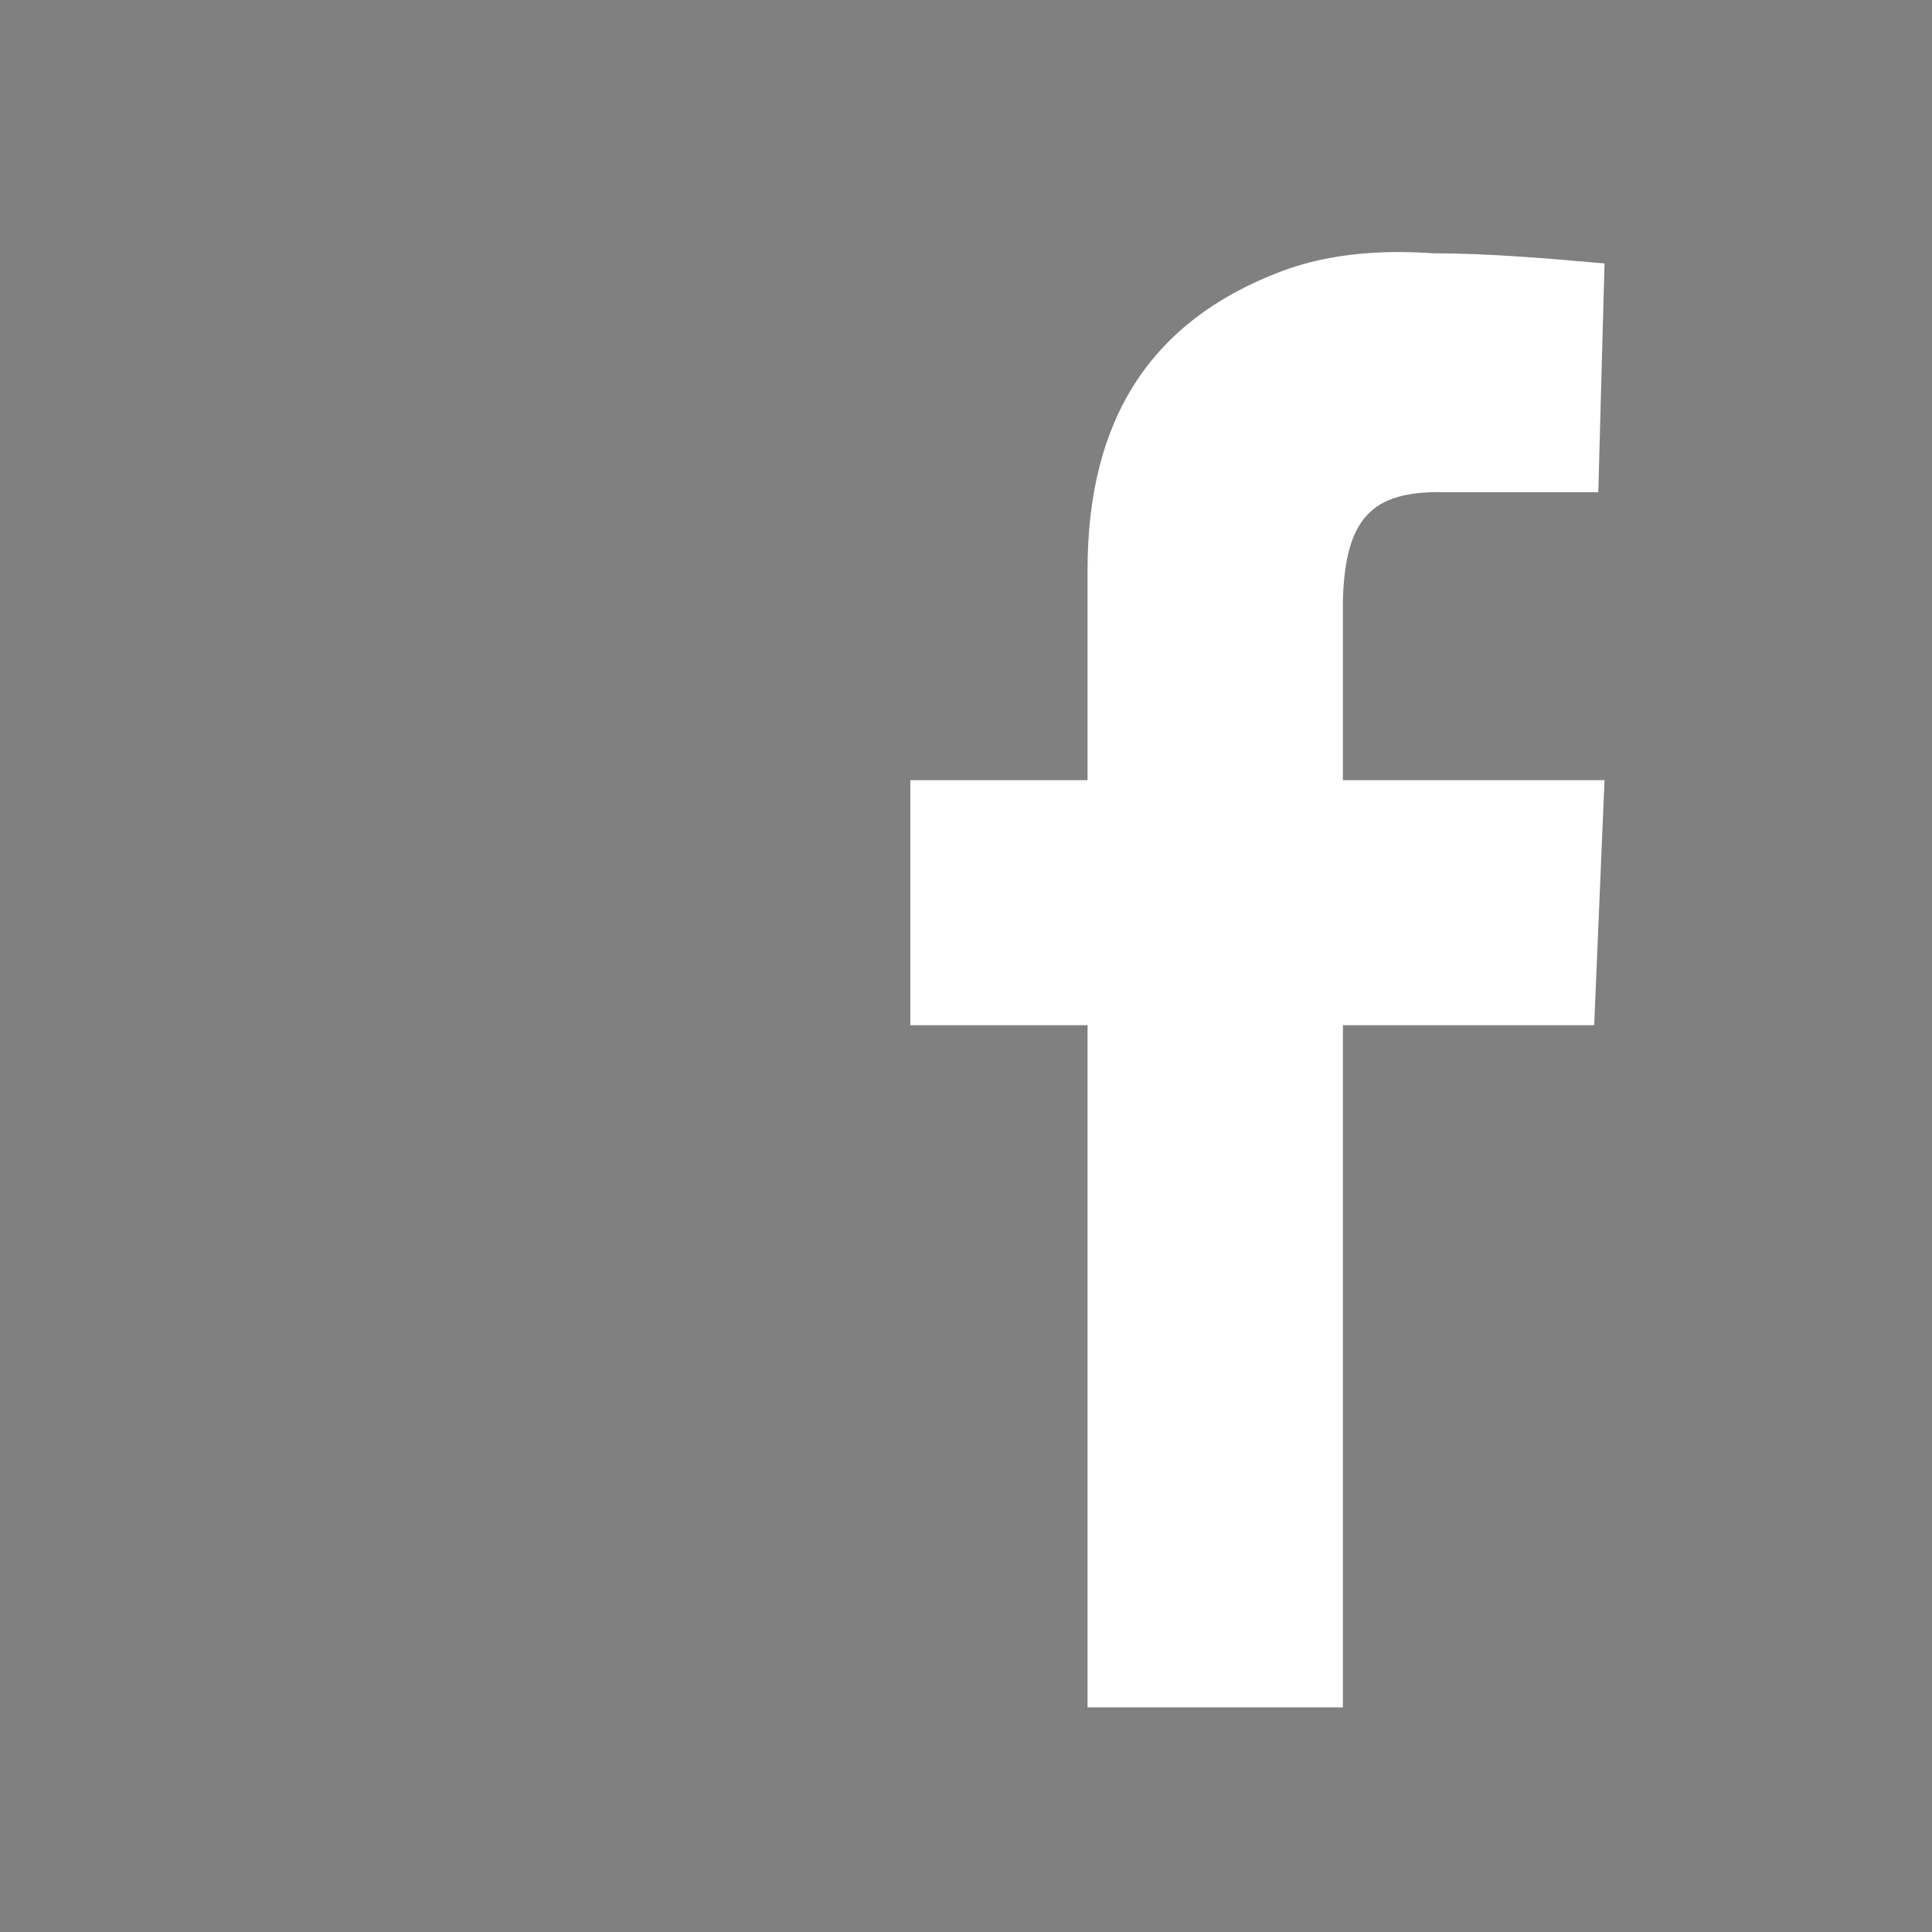
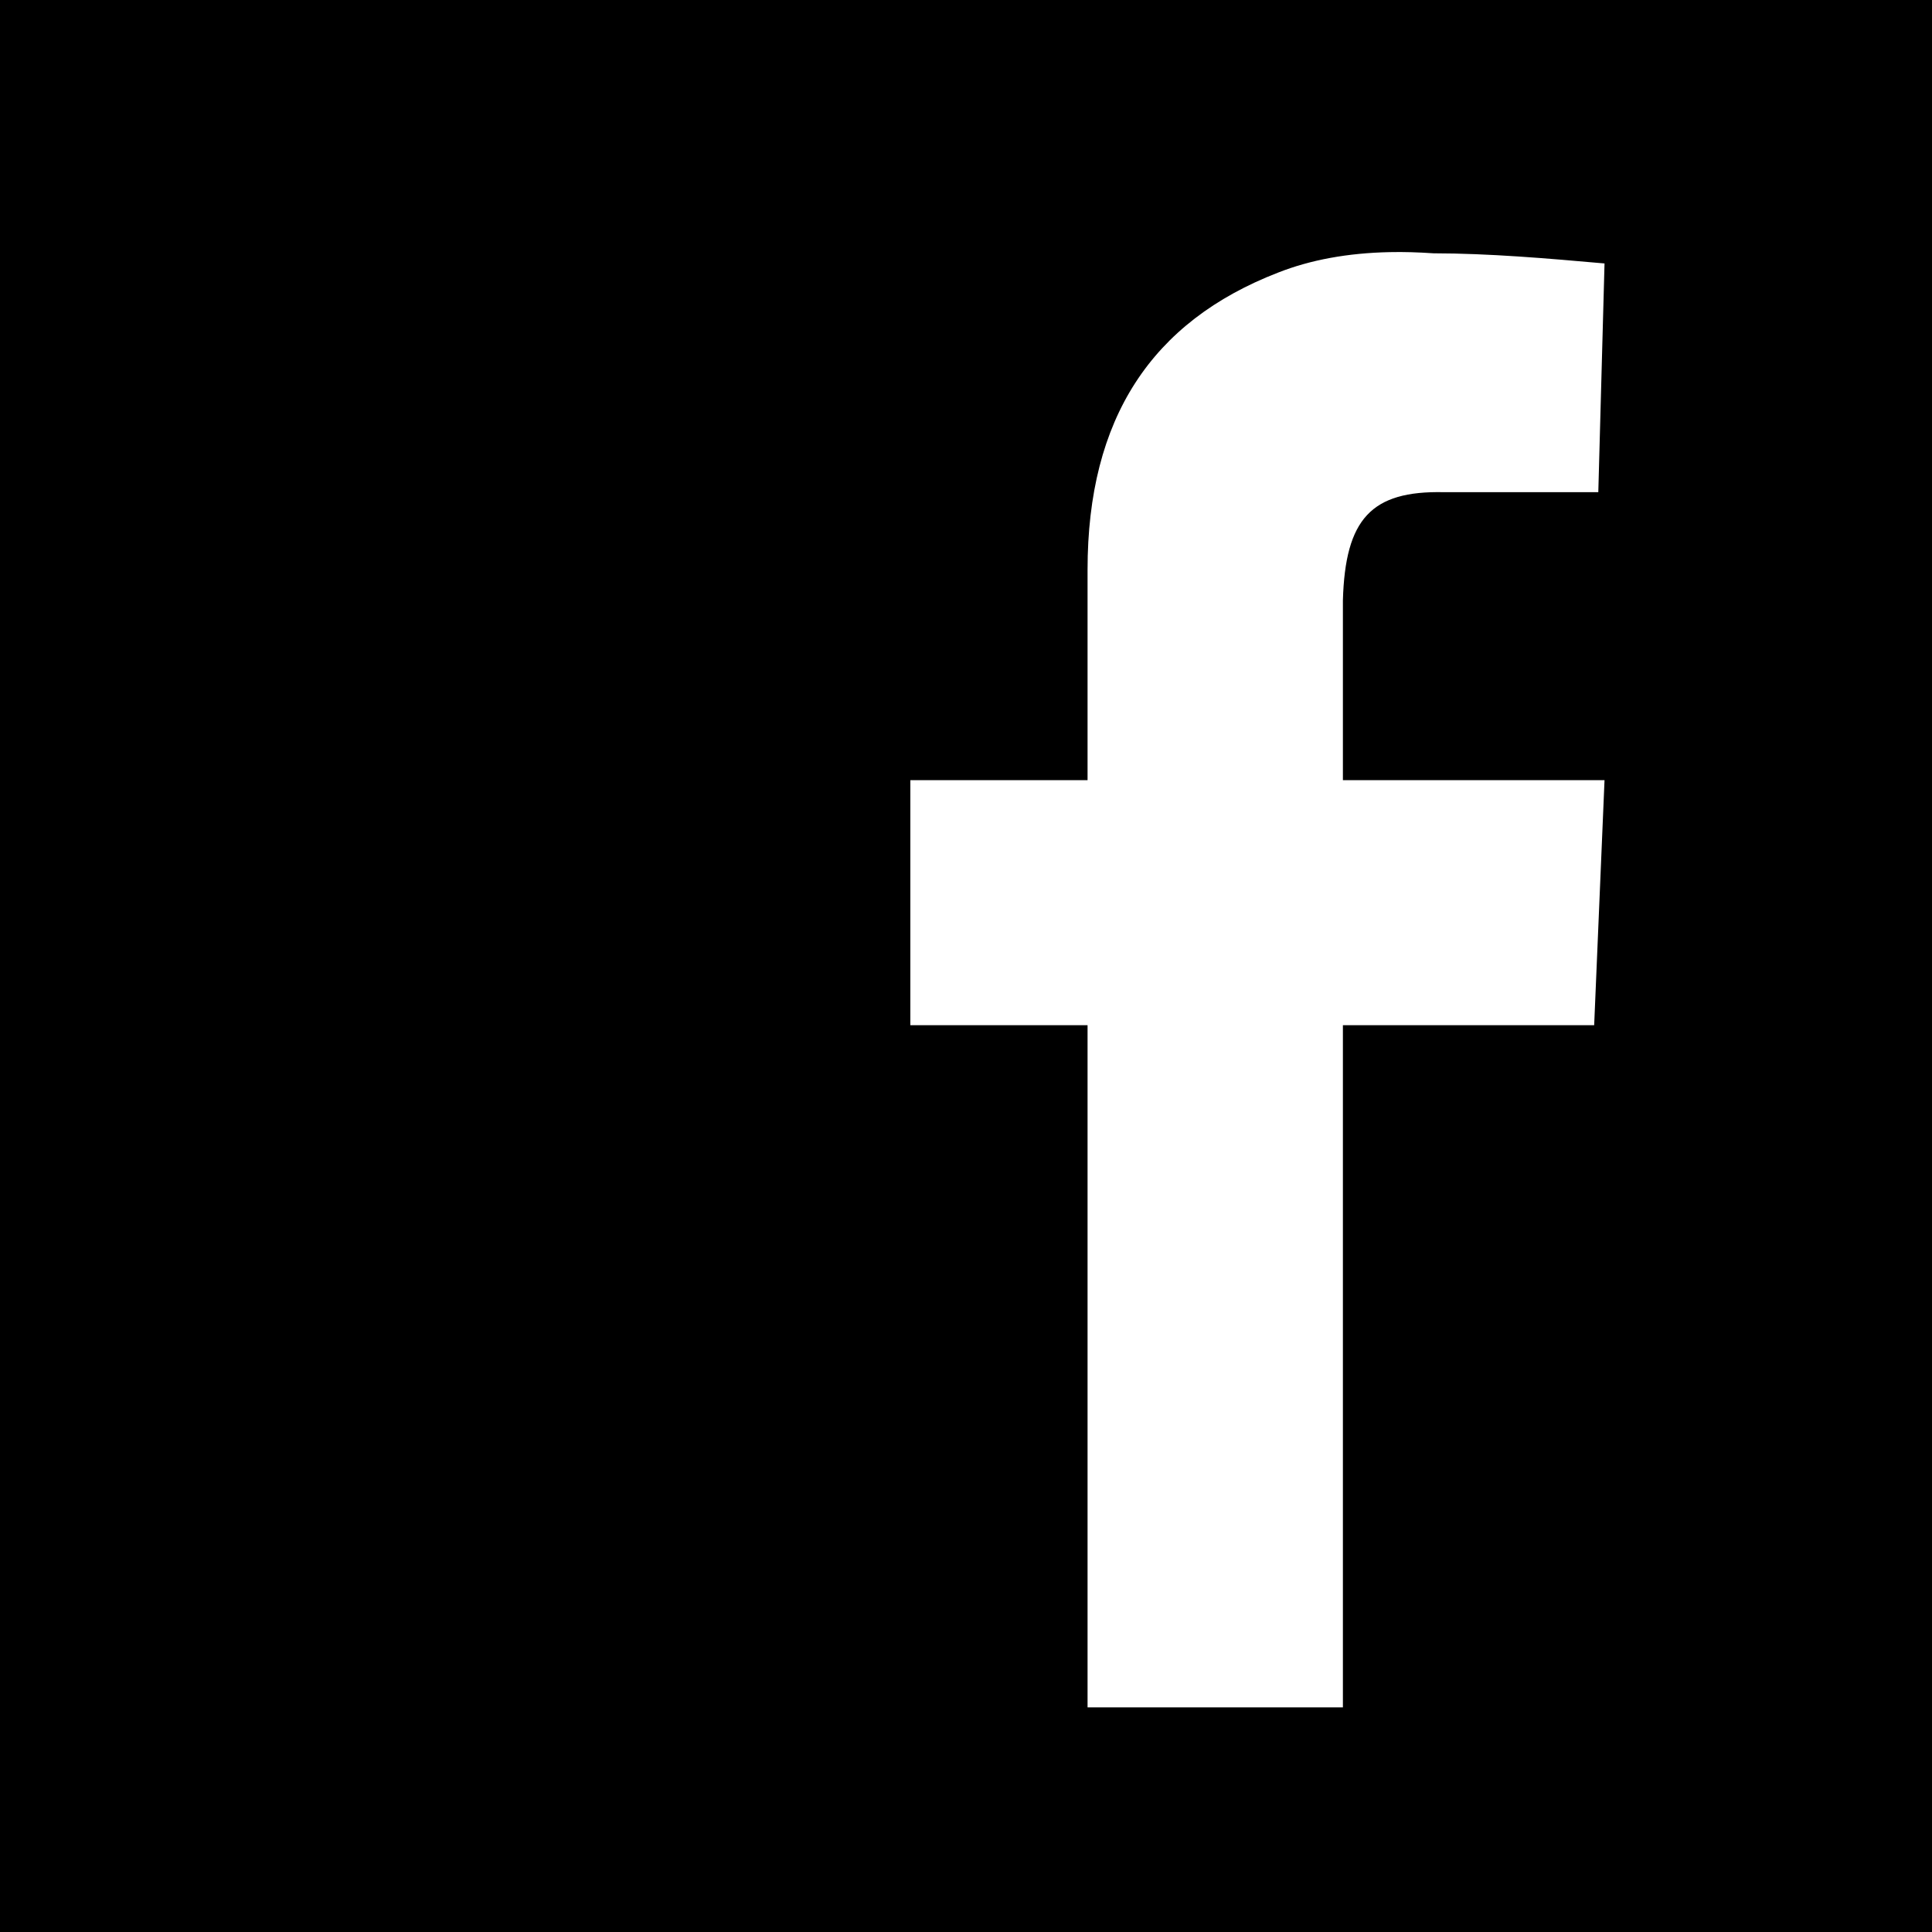
- <svg xmlns="http://www.w3.org/2000/svg" width="36" height="36" viewBox="0 0 36 36" fill="none">
+ <svg xmlns="http://www.w3.org/2000/svg" width="36" height="36" viewBox="0 0 36 36" fill="inherit">
  <rect width="36" height="36" fill="white" />
-   <path d="M0 0V36H36V0H0ZM25.897 4.698C26.158 4.692 26.431 4.701 26.712 4.72C27.746 4.721 28.827 4.814 29.898 4.909L29.782 9.171H26.903C25.554 9.142 25.066 9.666 25.023 11.188V14.537H29.898L29.705 19.103H25.023V31.814H20.265V19.103H16.963V14.537H20.265V10.617C20.265 7.791 21.46 5.992 23.814 5.08C24.418 4.842 25.113 4.714 25.897 4.698Z" fill="#808080" />
+   <path d="M0 0V36H36V0H0ZM25.897 4.698C26.158 4.692 26.431 4.701 26.712 4.72C27.746 4.721 28.827 4.814 29.898 4.909L29.782 9.171H26.903C25.554 9.142 25.066 9.666 25.023 11.188V14.537H29.898L29.705 19.103H25.023V31.814H20.265V19.103H16.963V14.537H20.265V10.617C20.265 7.791 21.46 5.992 23.814 5.08C24.418 4.842 25.113 4.714 25.897 4.698Z" fill="inherit" />
</svg>
